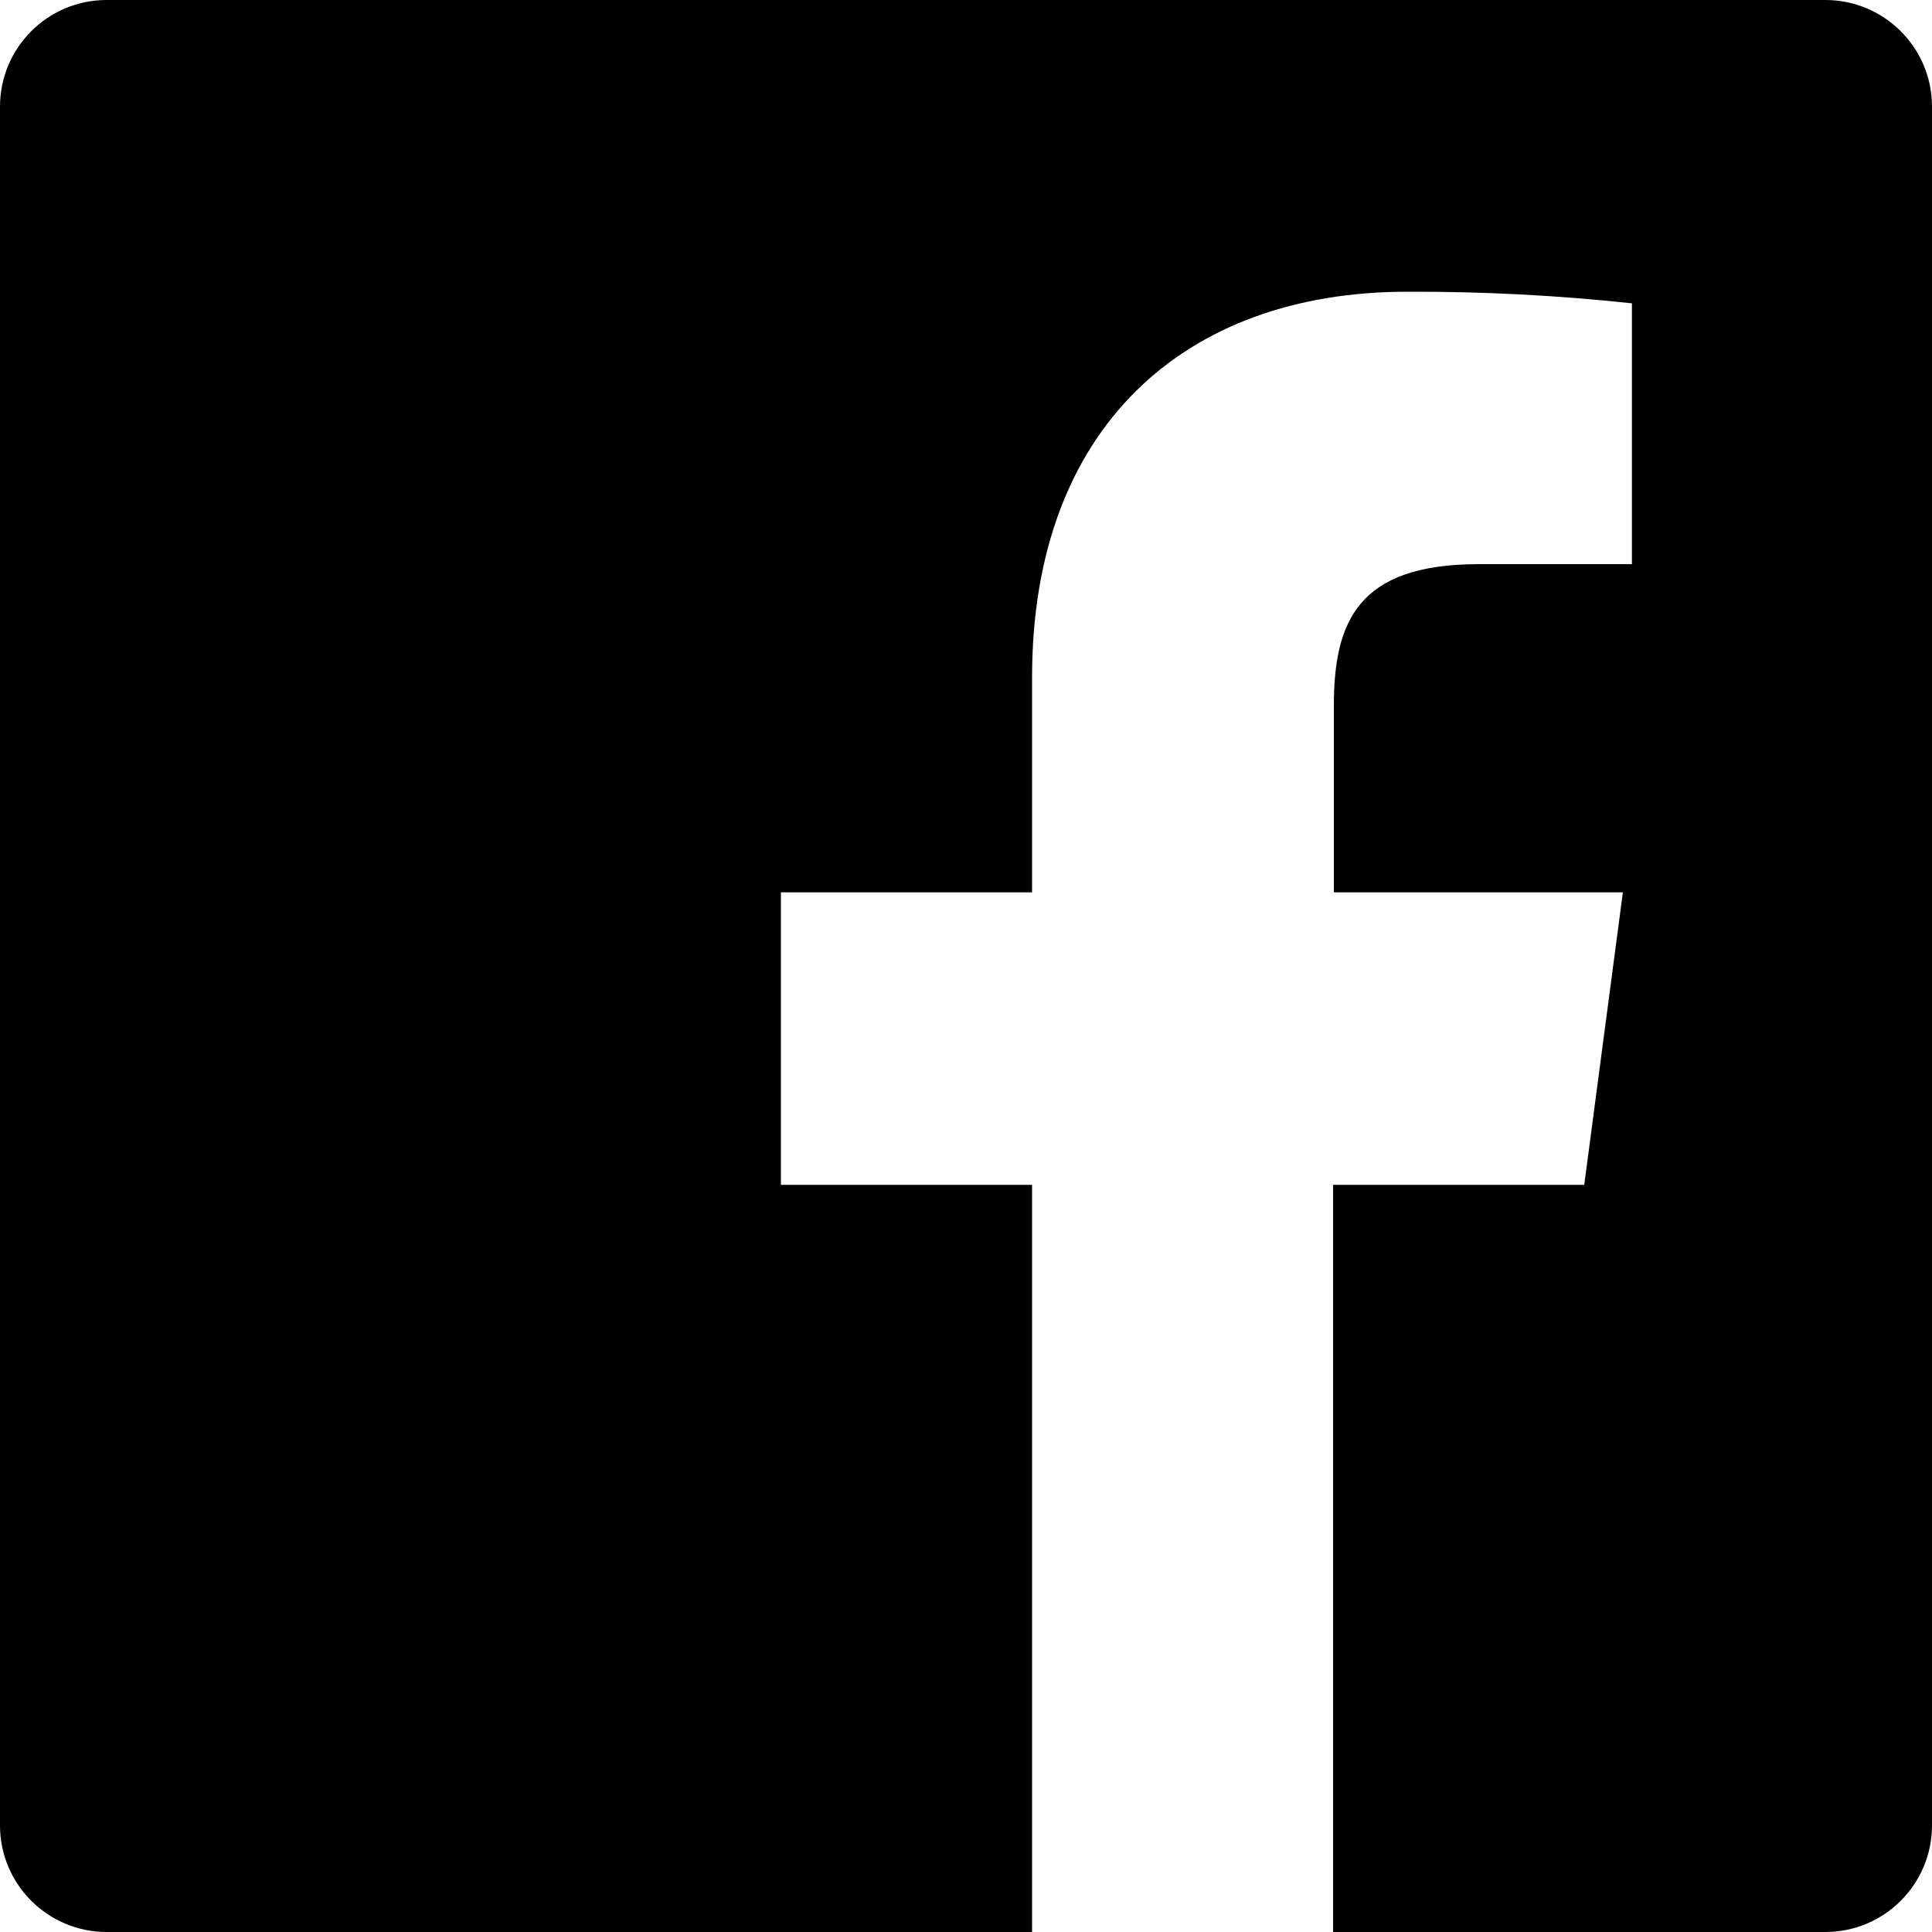
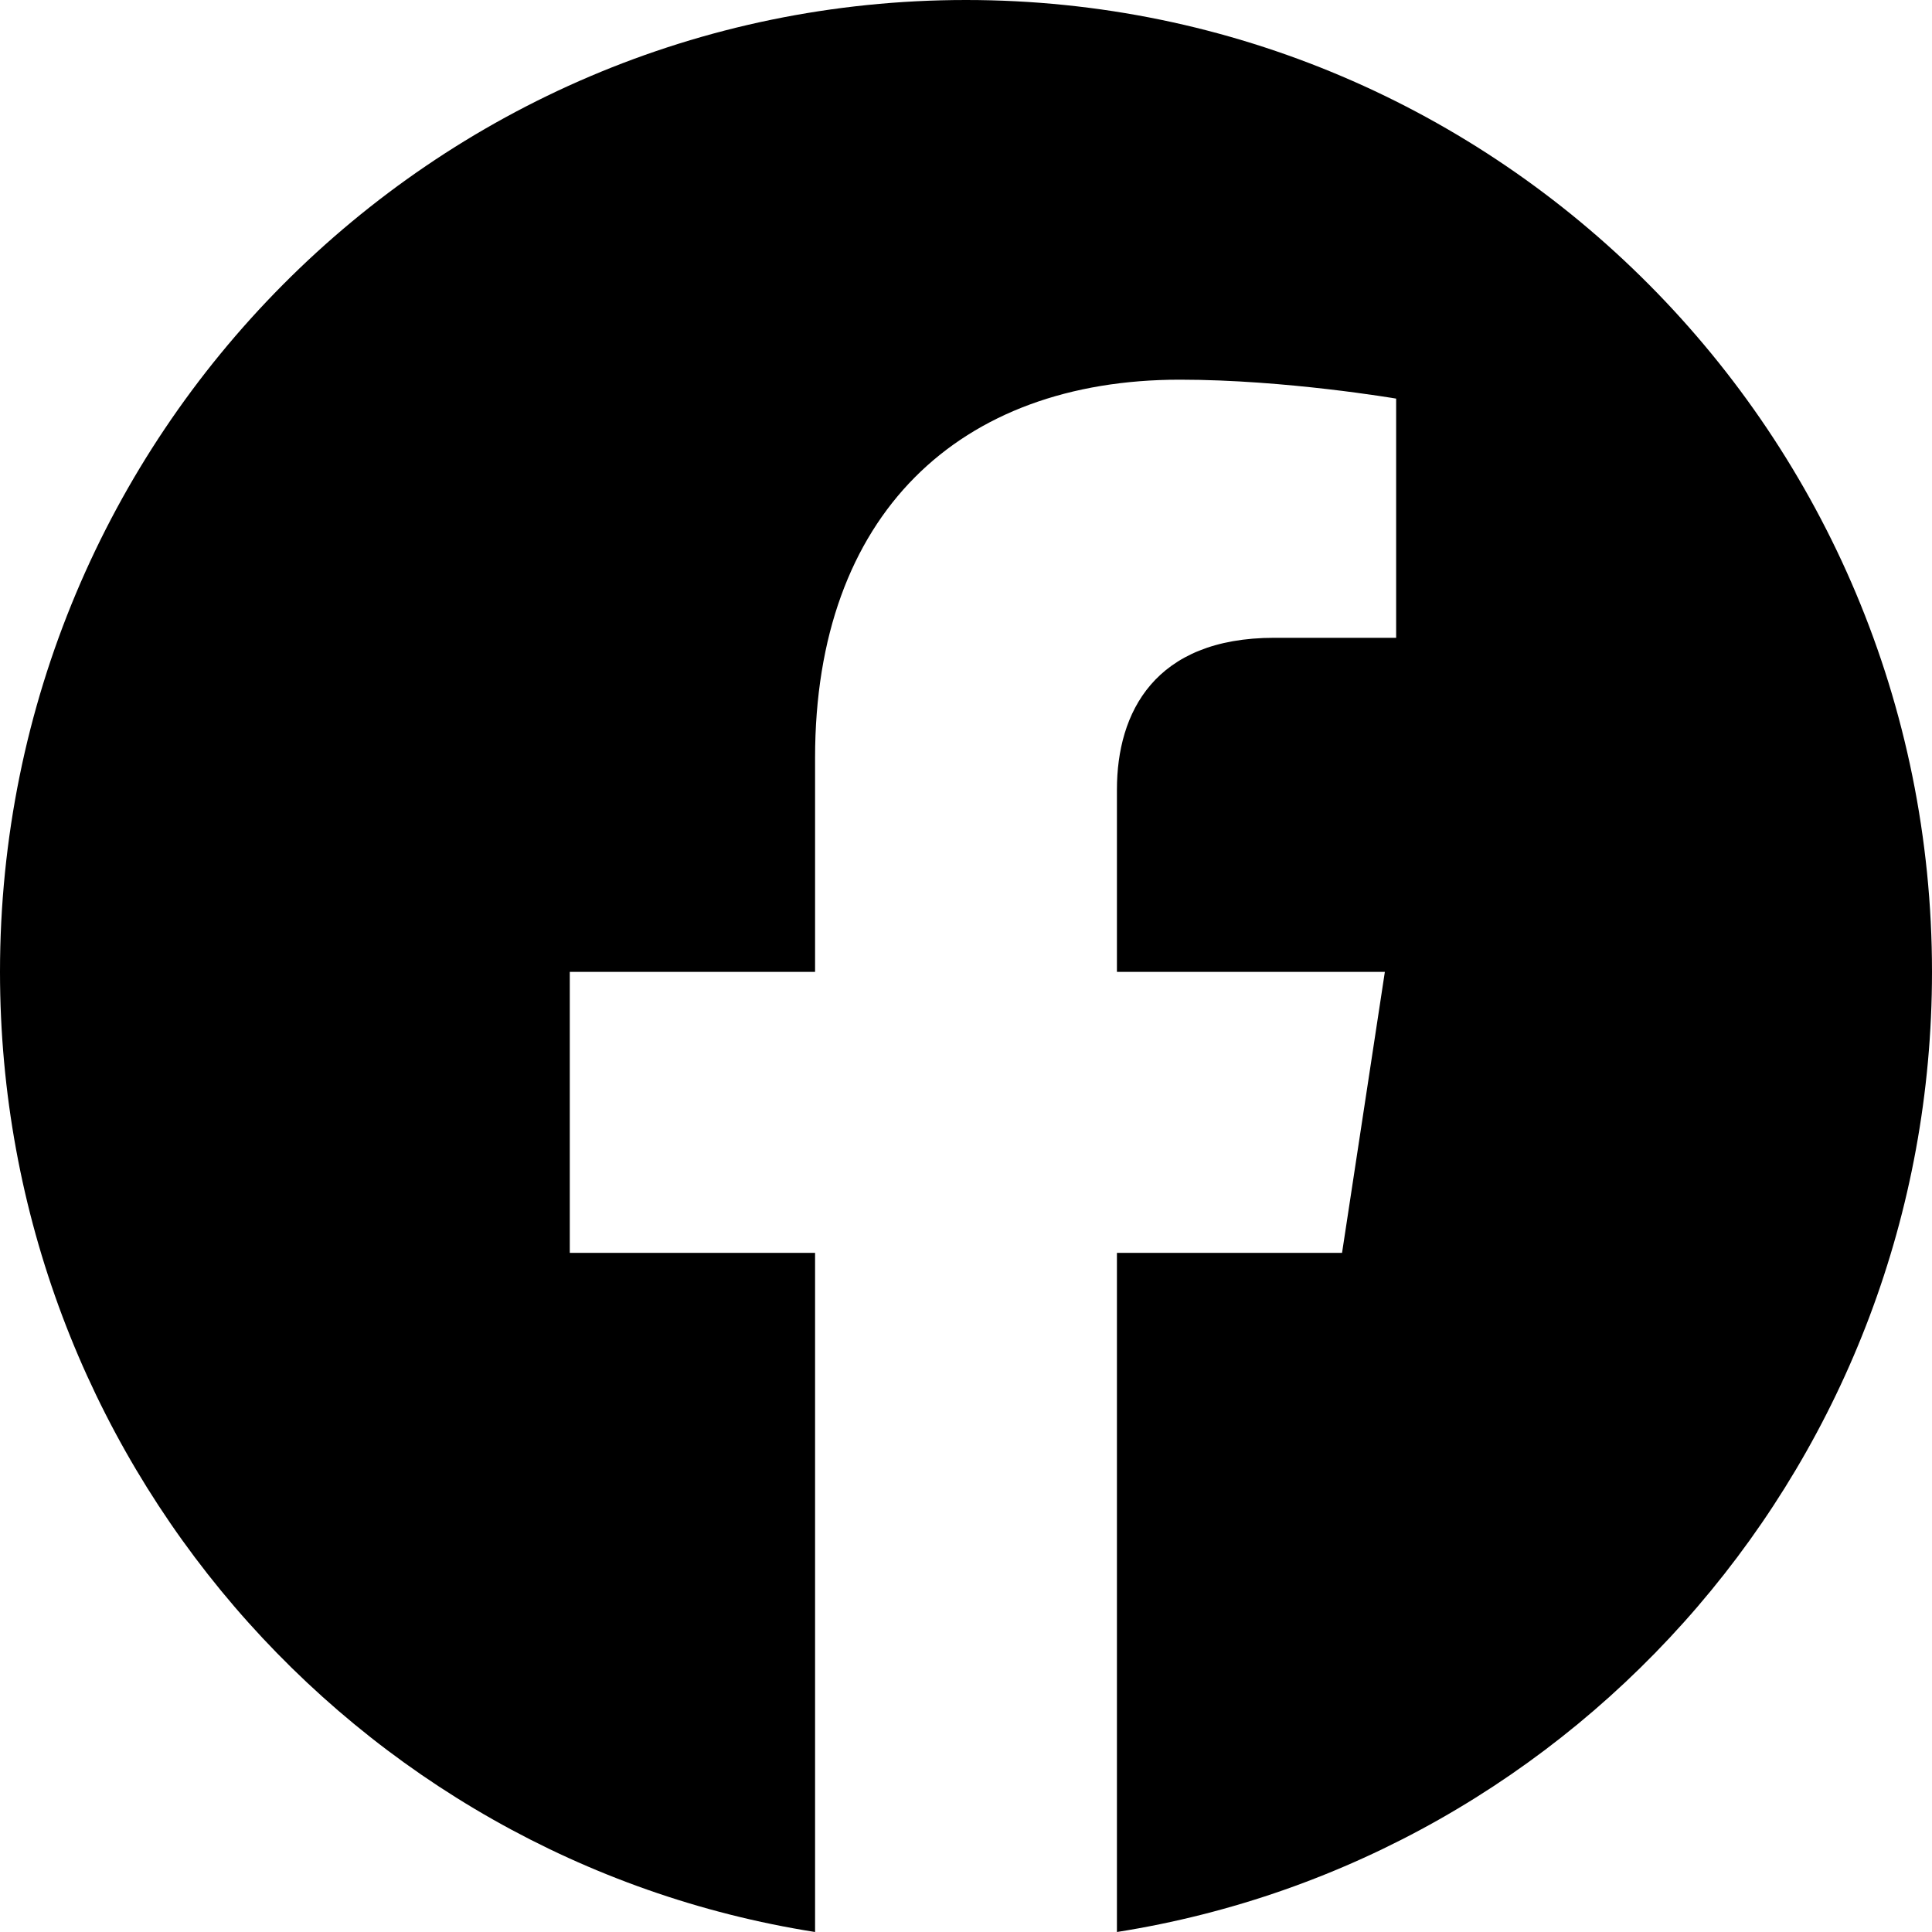
<svg xmlns="http://www.w3.org/2000/svg" width="25px" height="25px" viewBox="0 0 25 25" version="1.1">
-   <g id="News-Listing-+-Detail--✔" stroke="none" stroke-width="1" fill="" fill-rule="evenodd">
-     <g id="News-Detail----Simple" transform="translate(-1113, -587)" fill="">
-       <g id="News-Metadata" transform="translate(0, 560)">
-         <g id="Facebook-Icon" transform="translate(1113, 27)">
-           <path d="M23.62,0 L1.37,0 C0.612,0.005 0,0.622 0,1.38 L0,23.63 C0.005,24.388 0.622,25 1.38,25 L13.355,25 L13.355,15.332 L10.105,15.332 L10.105,11.547 L13.355,11.547 L13.355,8.762 C13.355,5.535 15.328,3.775 18.207,3.775 C19.18,3.771 20.151,3.821 21.117,3.925 L21.117,7.3 L19.133,7.3 C17.565,7.3 17.26,8.05 17.26,9.137 L17.26,11.547 L21,11.547 L20.5,15.332 L17.25,15.332 L17.25,25 L23.62,25 C24.382,25 25,24.382 25,23.62 L25,1.37 C24.995,0.612 24.378,0 23.62,0 L23.62,0 Z" id="Background" />
-         </g>
-       </g>
-     </g>
+   <g id="Homepage-R3--✔" stroke="none" stroke-width="1" fill="" fill-rule="evenodd">
+     <path d="M25,12.576 C25,5.631 19.404,0 12.5,0 C5.596,0 0,5.631 0,12.576 C0,18.854 4.571,24.057 10.547,25 L10.547,16.212 L7.373,16.212 L7.373,12.576 L10.547,12.576 L10.547,9.806 C10.547,6.654 12.413,4.913 15.268,4.913 C16.636,4.913 18.066,5.158 18.066,5.158 L18.066,8.253 L16.49,8.253 C14.937,8.253 14.453,9.223 14.453,10.217 L14.453,12.576 L17.92,12.576 L17.366,16.212 L14.453,16.212 L14.453,25 C20.429,24.057 25,18.854 25,12.576" id="Fill-1" fill="" />
  </g>
</svg>
